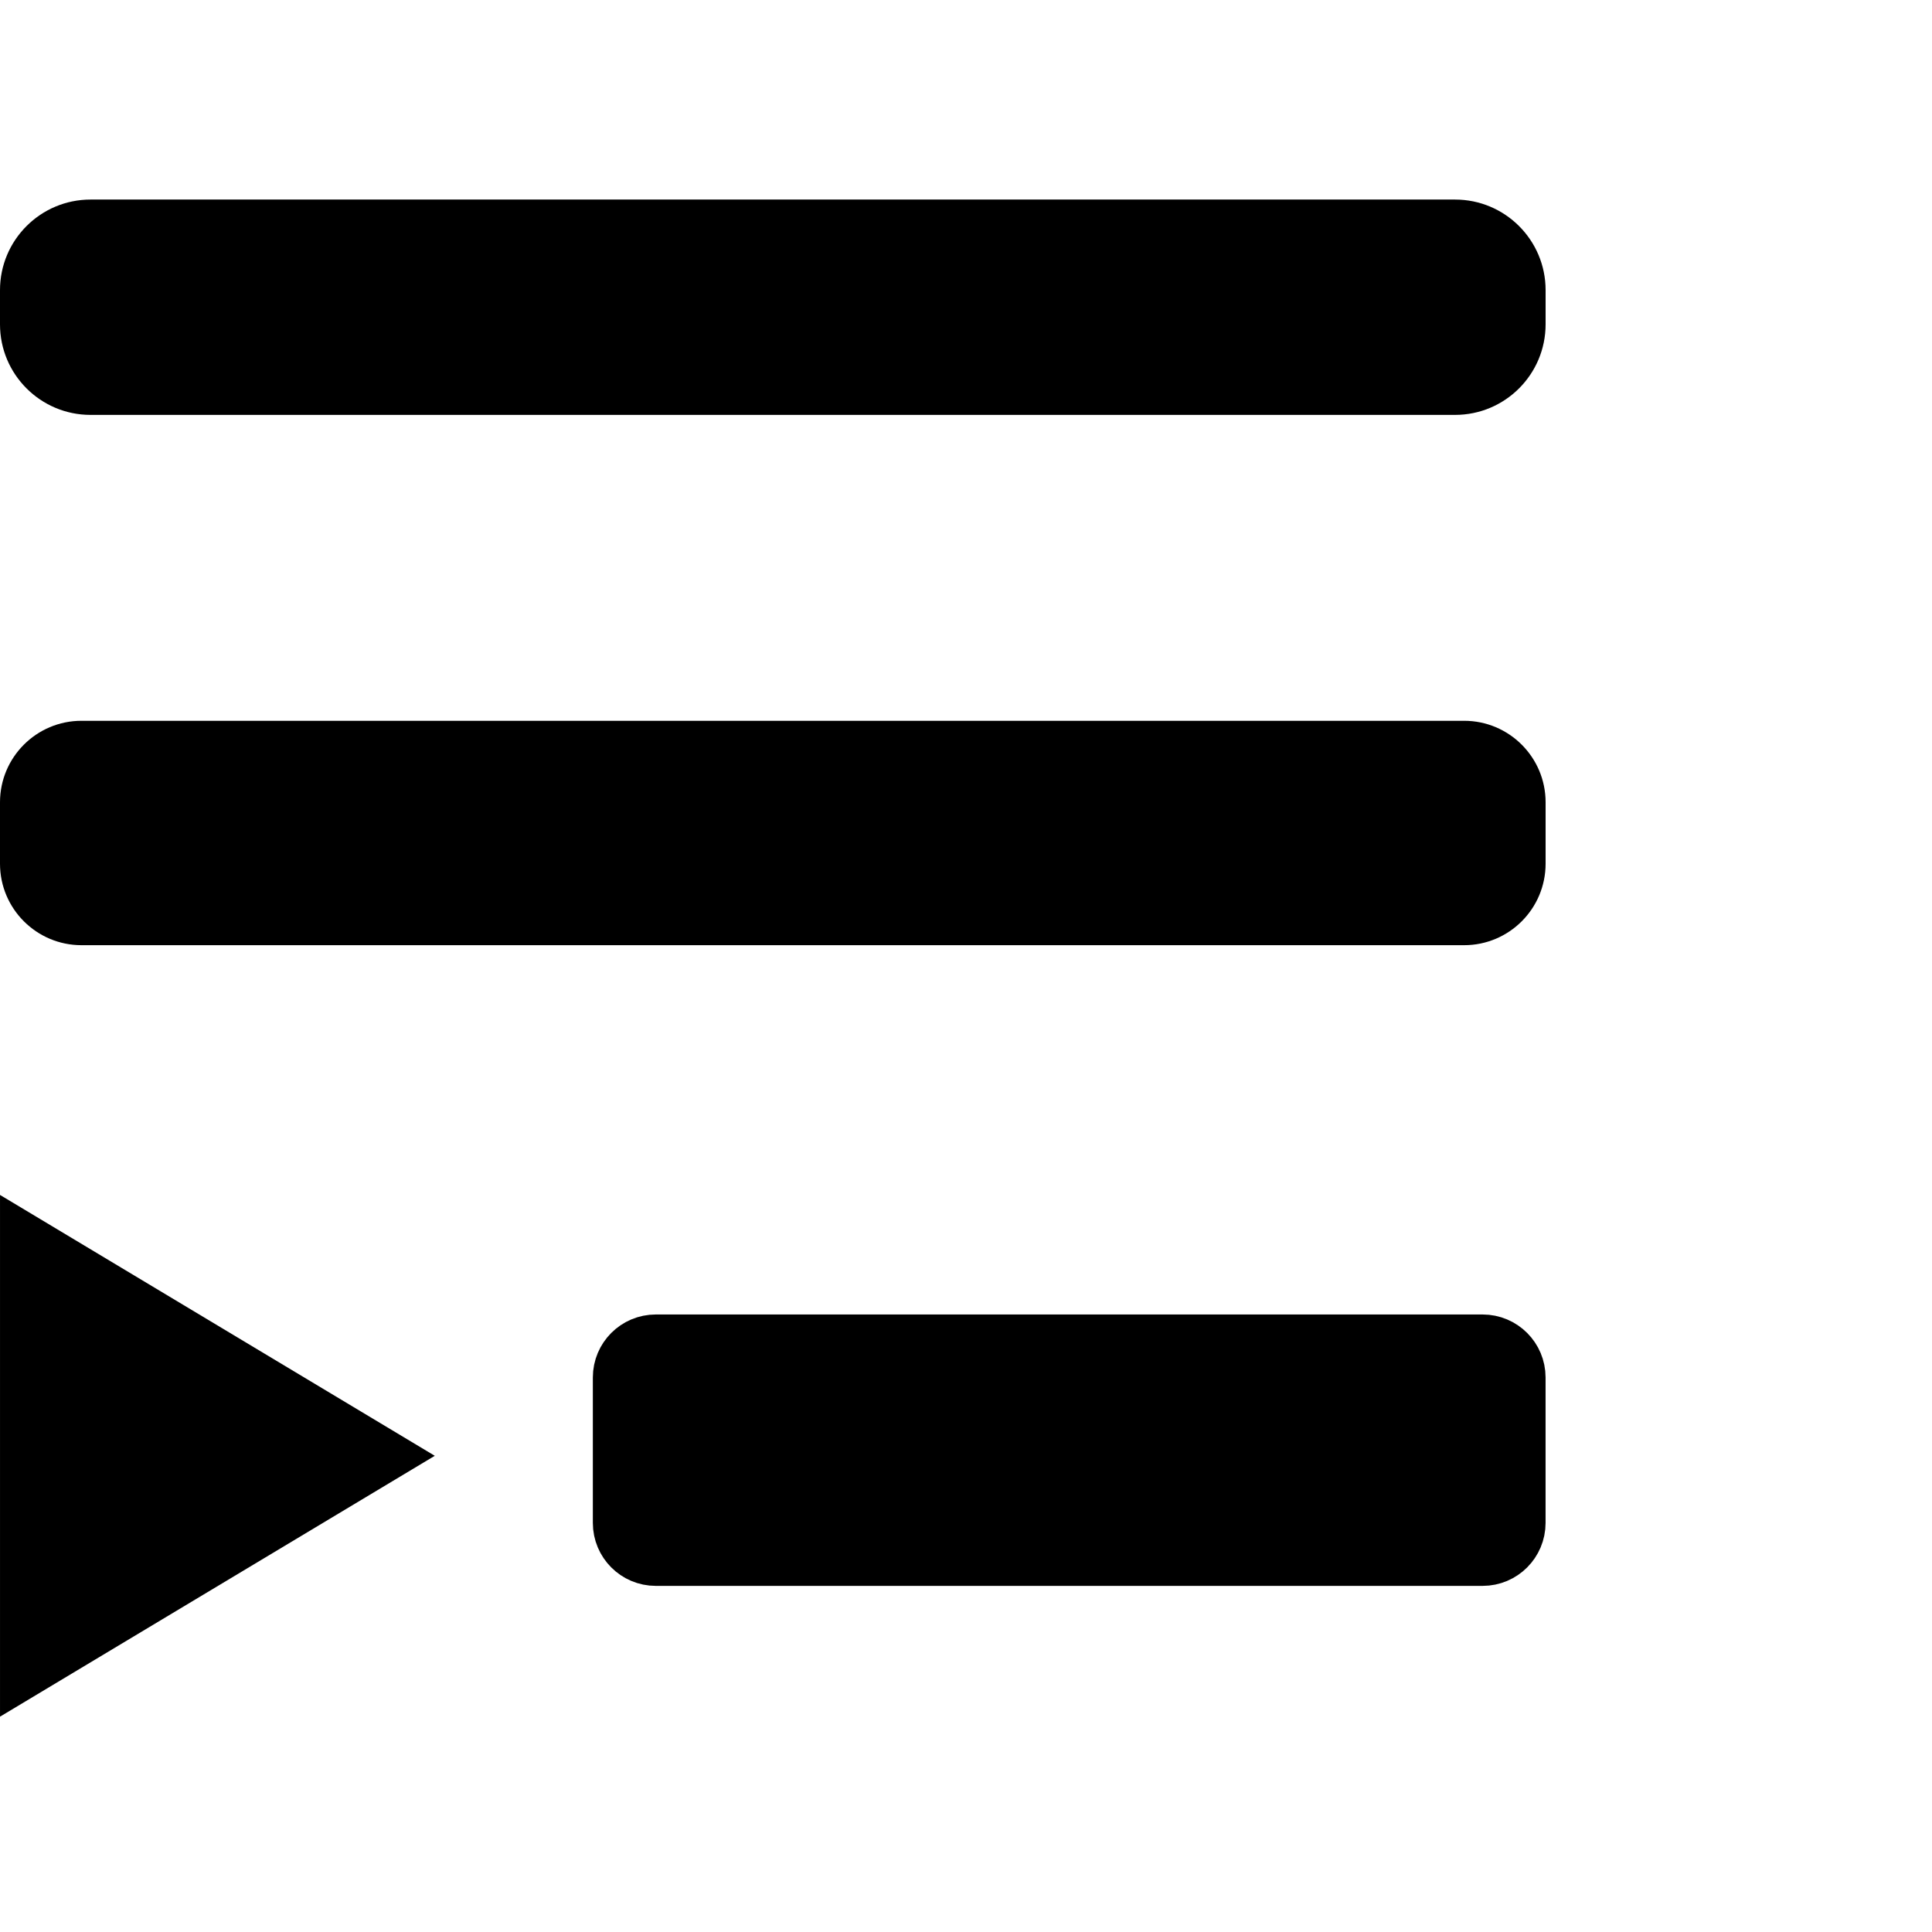
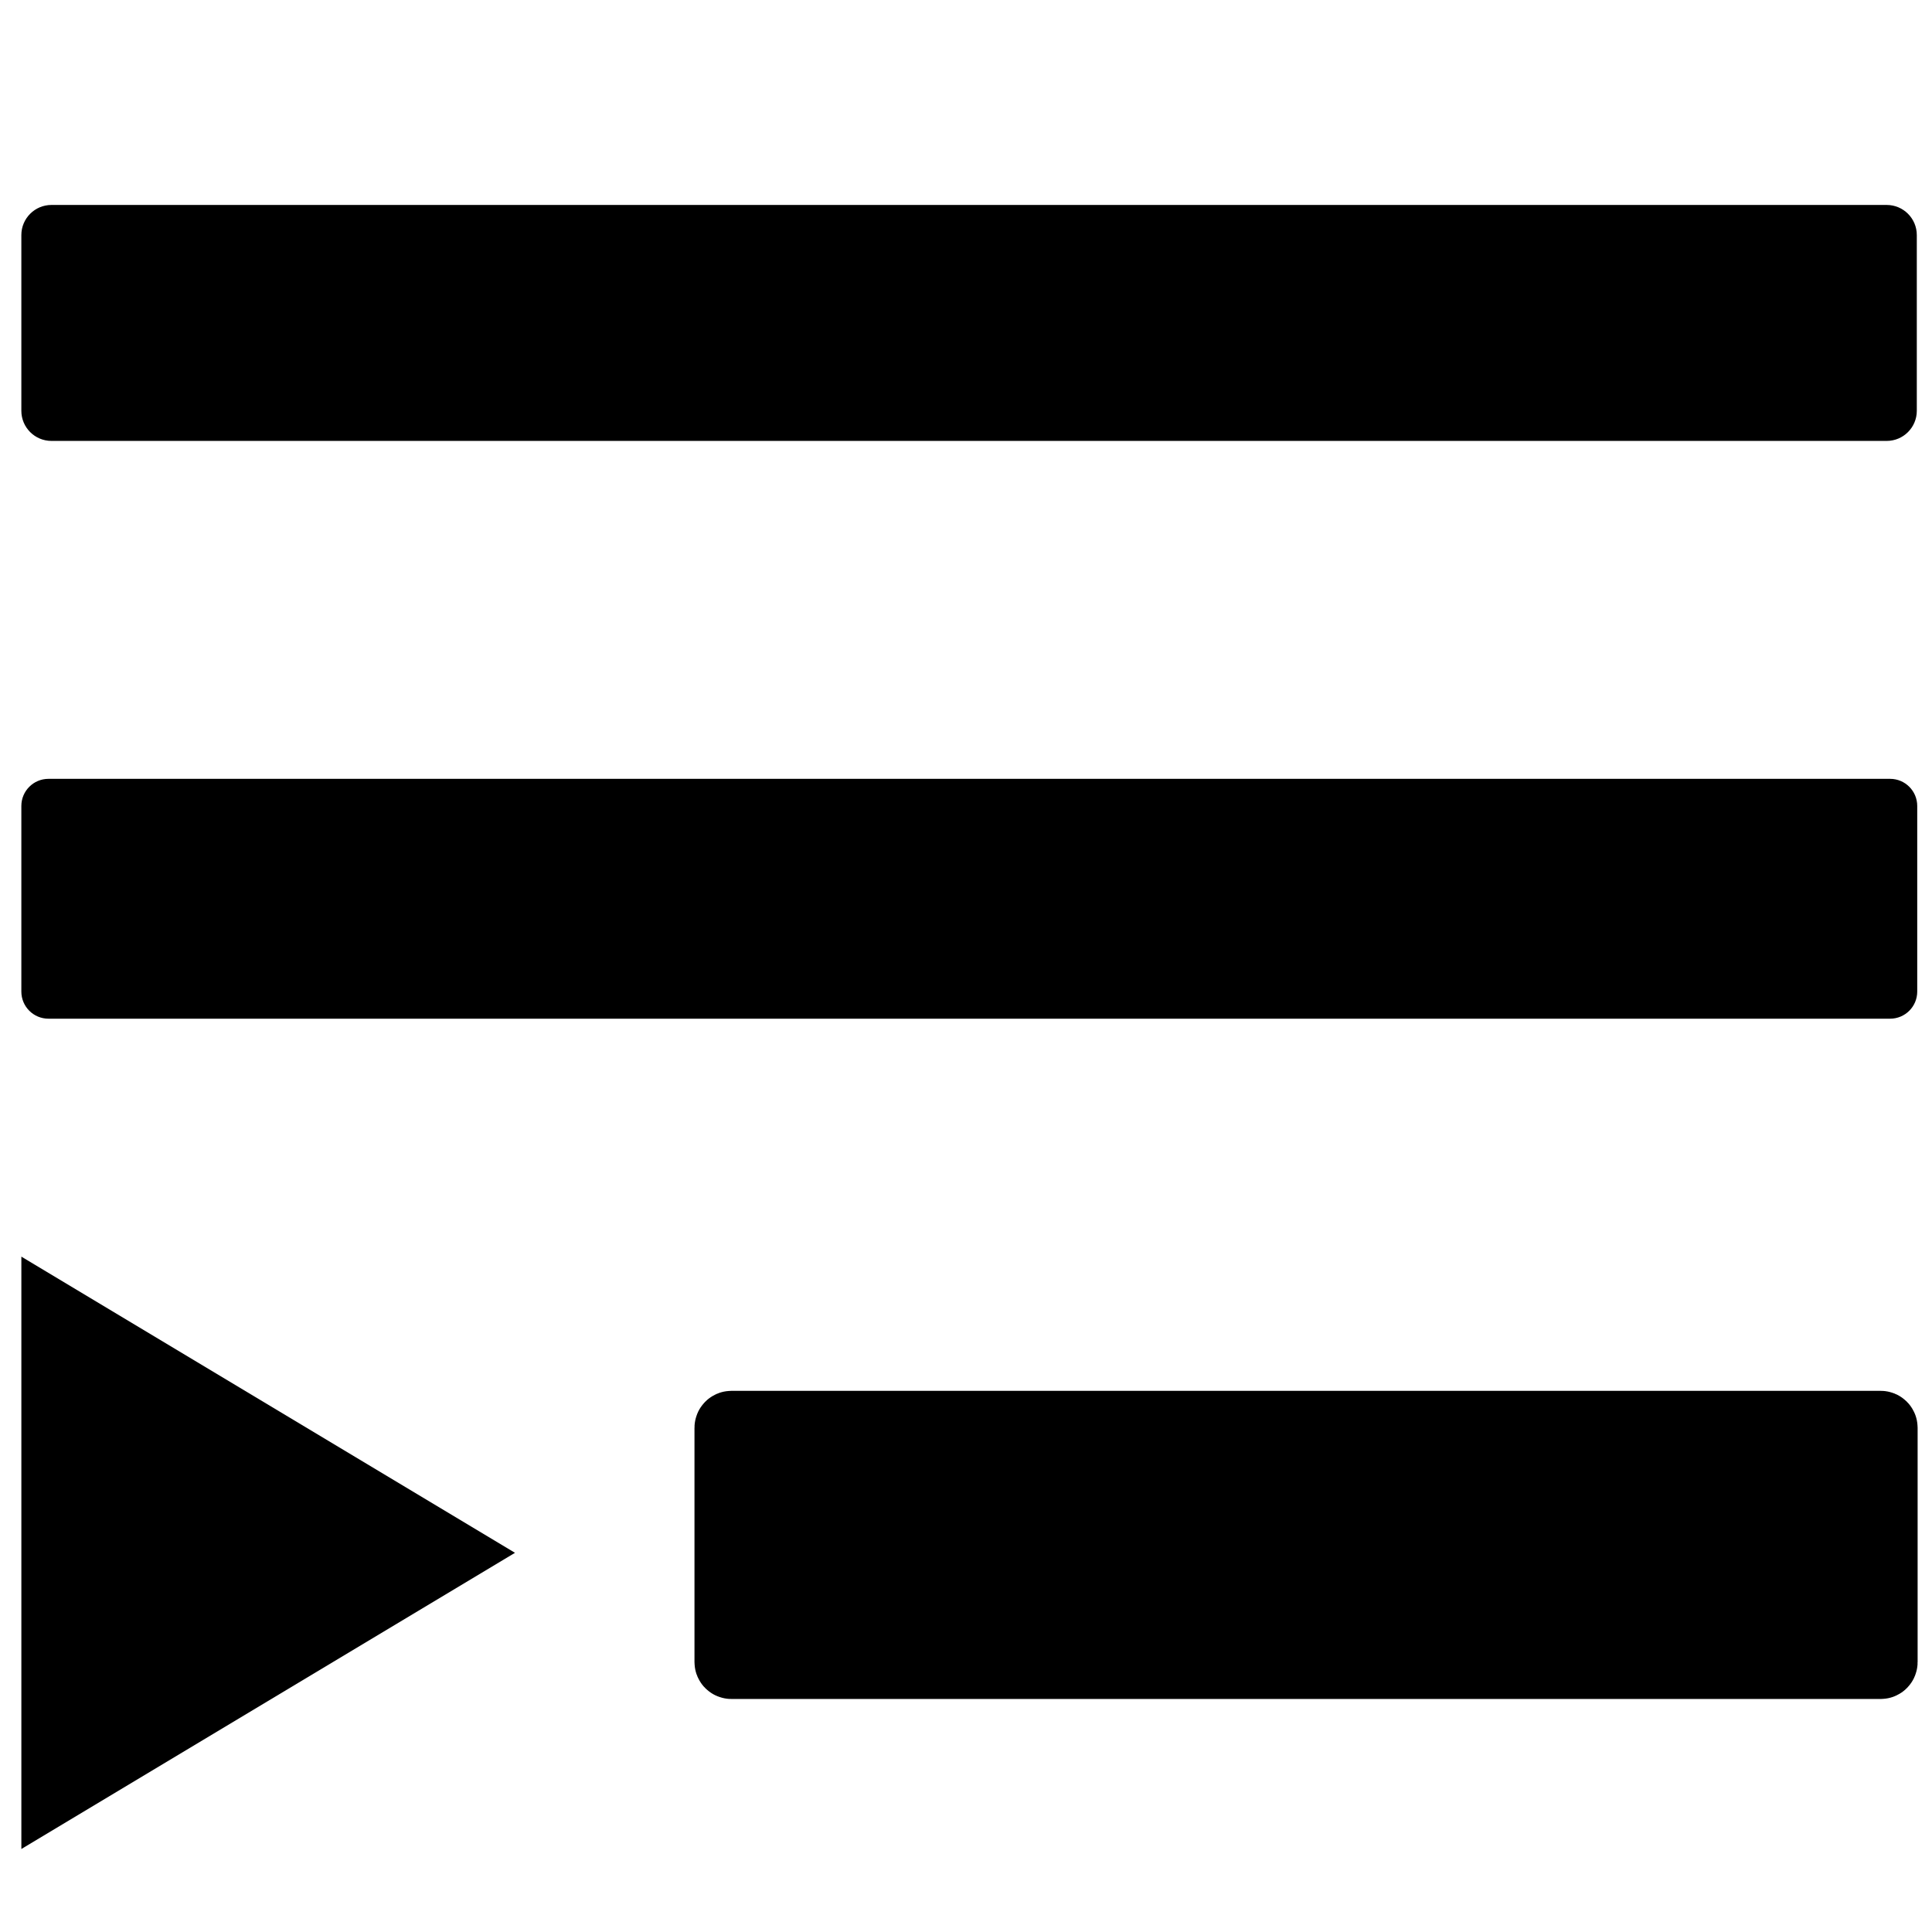
<svg xmlns="http://www.w3.org/2000/svg" version="1.1" id="Capa_1" x="0px" y="0px" viewBox="0 0 320 320" style="enable-background:new 0 0 320 320;" xml:space="preserve">
  <defs id="defs8" />
-   <g id="g2" transform="translate(0,15.38576)">
+   <g id="g2" transform="matrix(1.00781,0,0,1.00781,-0.02761425,14.25886)">
    <g id="g1">
-       <rect y="104" width="256" height="37.167" id="rect1" x="0" rx="13.5" ry="13.5" />
+       <rect y="113.853" width="311.584" height="39.418" id="rect1" x="3.536" rx="4.455" ry="4.455" style="stroke-width:1.127" />
    </g>
  </g>
-   <g id="g4" transform="translate(0,15.38576)">
+   <g id="g4" transform="matrix(1.00781,0,0,1.00781,-0.02761425,18.2901)">
    <g id="g3">
-       <rect y="17.667" width="256" height="35.667" id="rect2" x="0" rx="15" ry="15" />
+       <rect y="15.535" width="311.514" height="38.78" id="rect2" x="3.536" rx="4.95" ry="4.95" style="stroke-width:1.127" />
    </g>
  </g>
-   <g id="g6" transform="matrix(1.052876,0,0,1.052876,104.1996,25.09868)">
+   <g id="g6" transform="matrix(1.061099,0,0,1.061099,104.9858,16.23712)">
    <g id="g5">
-       <rect y="187.948" width="139.876" height="32.694" id="rect4" x="-0.704" style="stroke:#000000;stroke-width:10;stroke-dasharray:none;stroke-opacity:1" rx="4.902" ry="4.902" />
+       <rect y="207.433" width="179.659" height="36.834" id="rect4" x="15.097" style="stroke:#000000;stroke-width:11.266;stroke-dasharray:none;stroke-opacity:1" rx="0.131" ry="0.131" />
    </g>
  </g>
-   <g id="g8" transform="translate(-213.3309,-163.6439)">
+   <g id="g8" transform="matrix(1.00781,0,0,1.00781,-215.0247,-173.7277)">
    <g id="g7" transform="matrix(0.675093,0,0,0.675093,69.31338,129.0718)">
-       <polygon points="213.333,309.333 320,245.333 213.333,181.333 " id="polygon6" transform="translate(0,163.0521)" />
+       <polygon points="320,245.333 213.333,181.333 213.333,309.333 " id="polygon6" transform="matrix(1.126631,0,0,1.126631,-21.77714,165.7777)" />
    </g>
  </g>
</svg>
